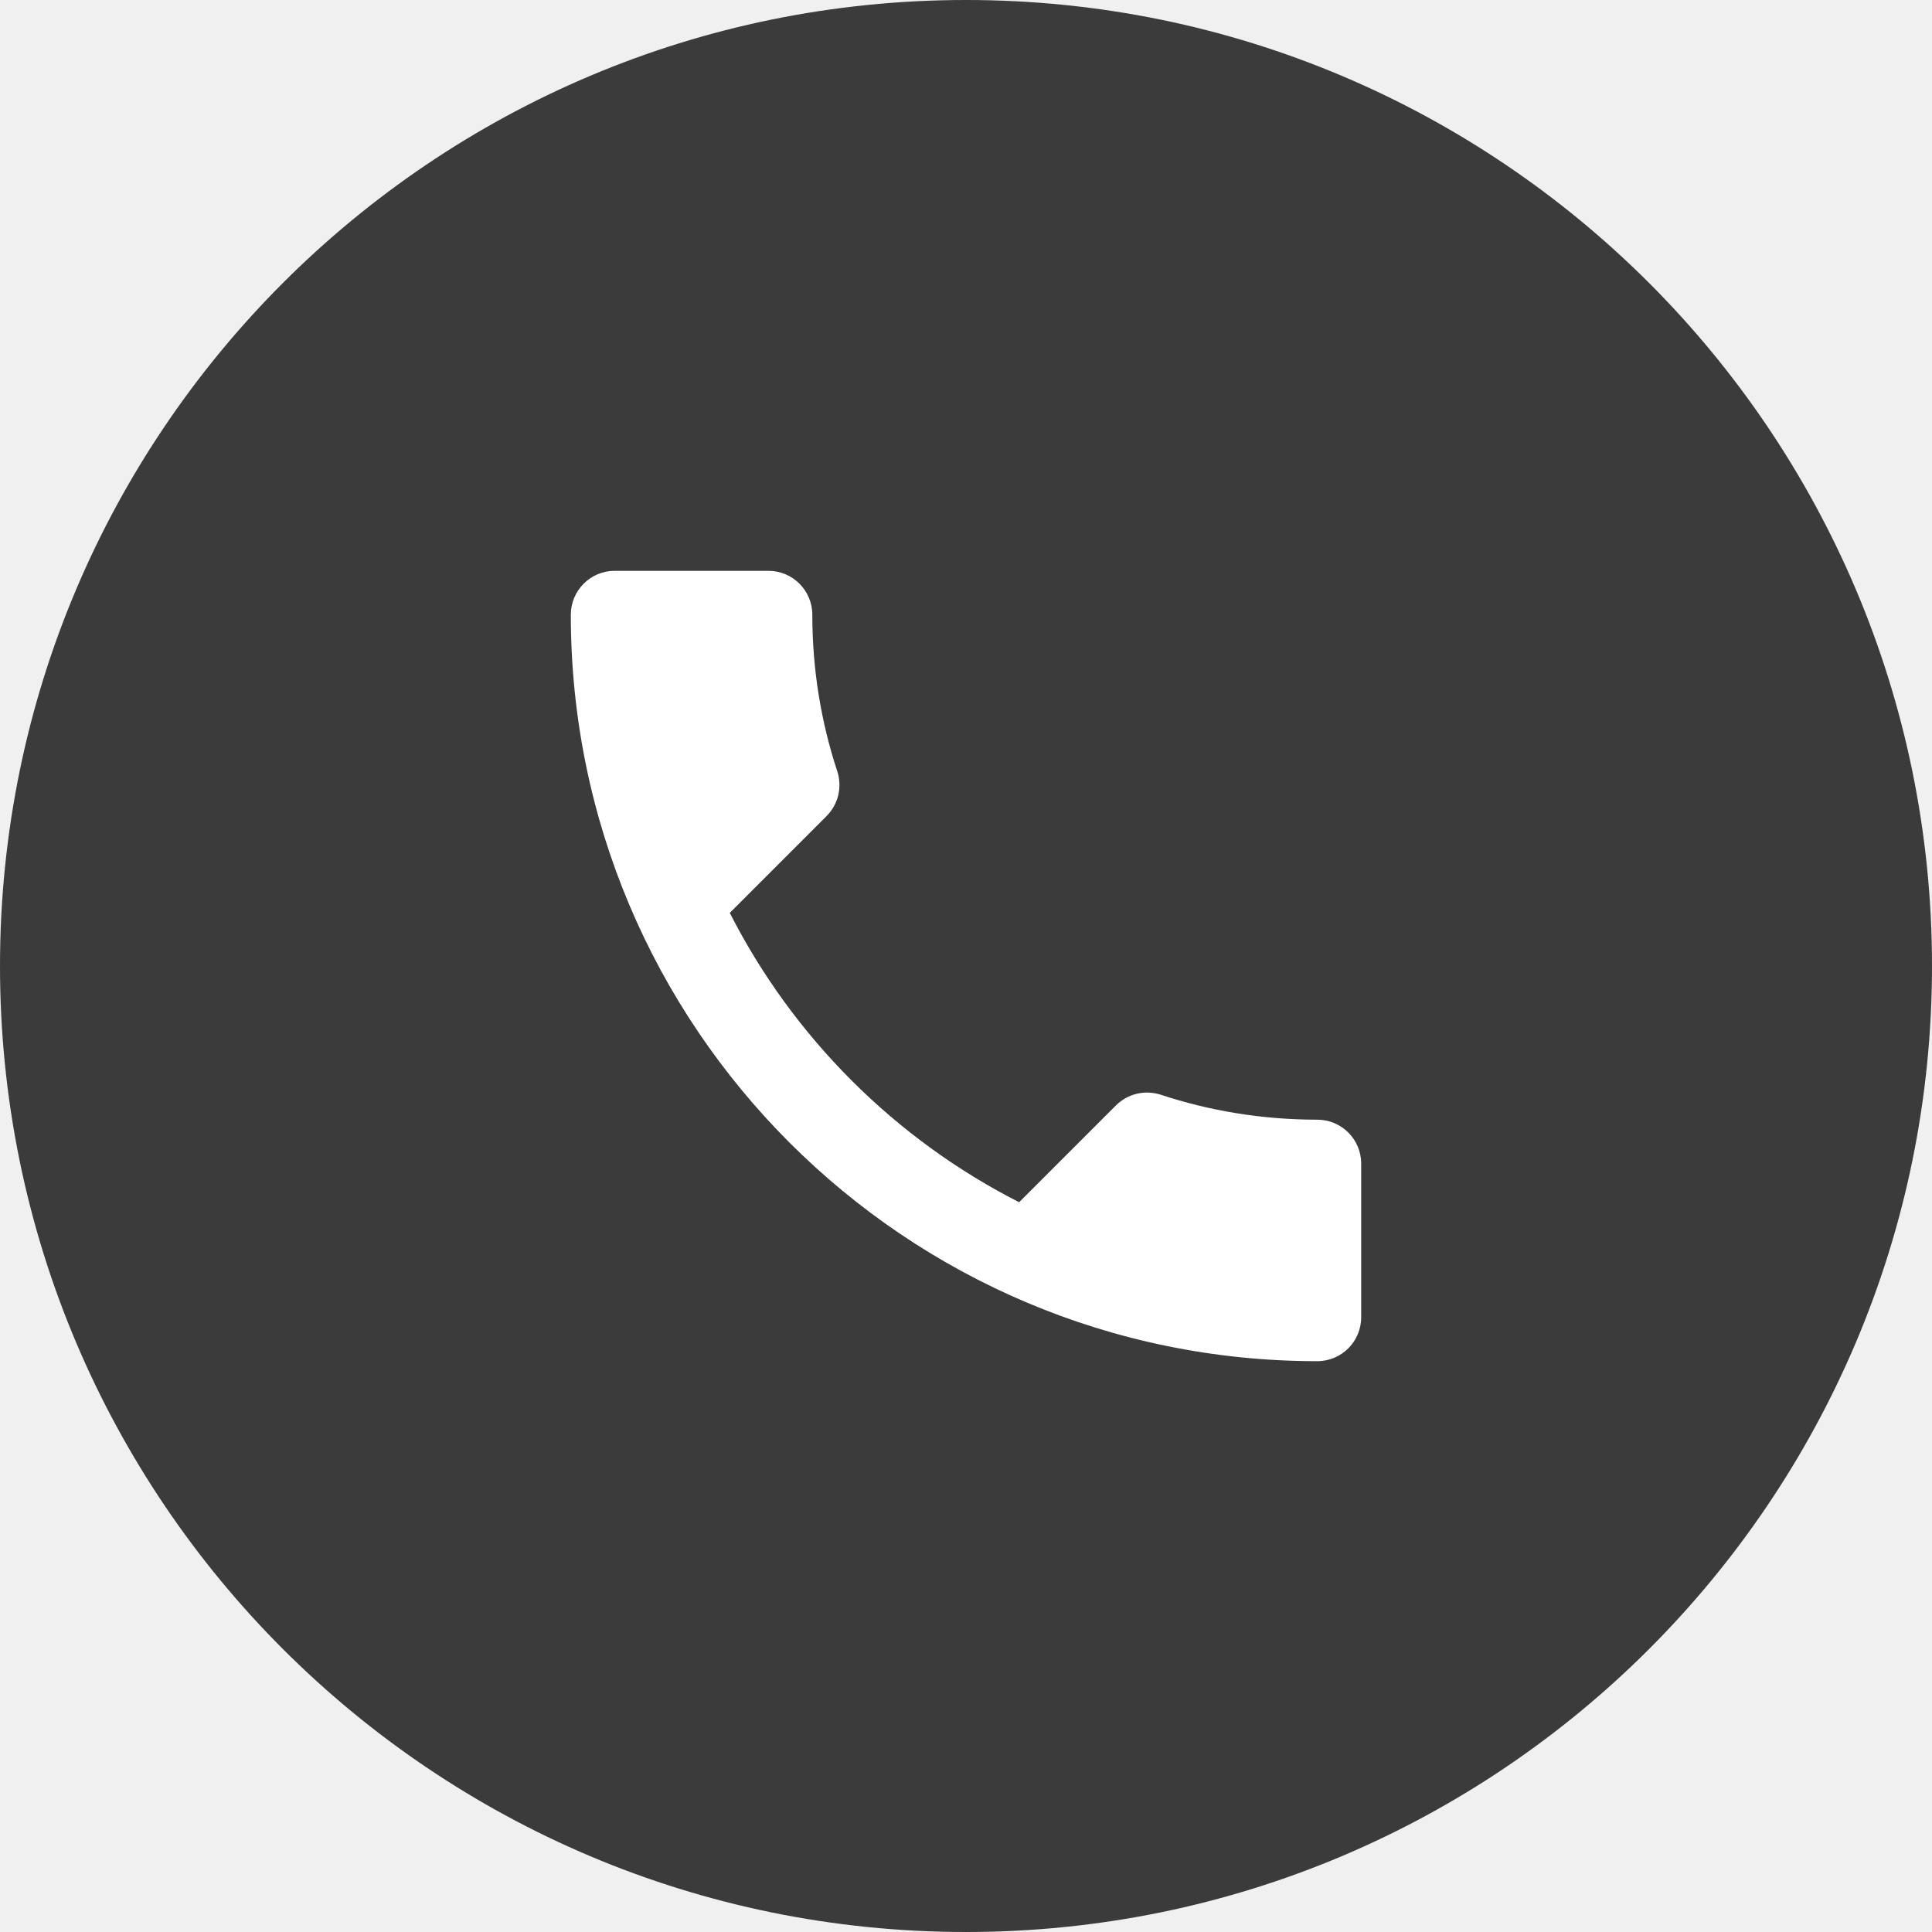
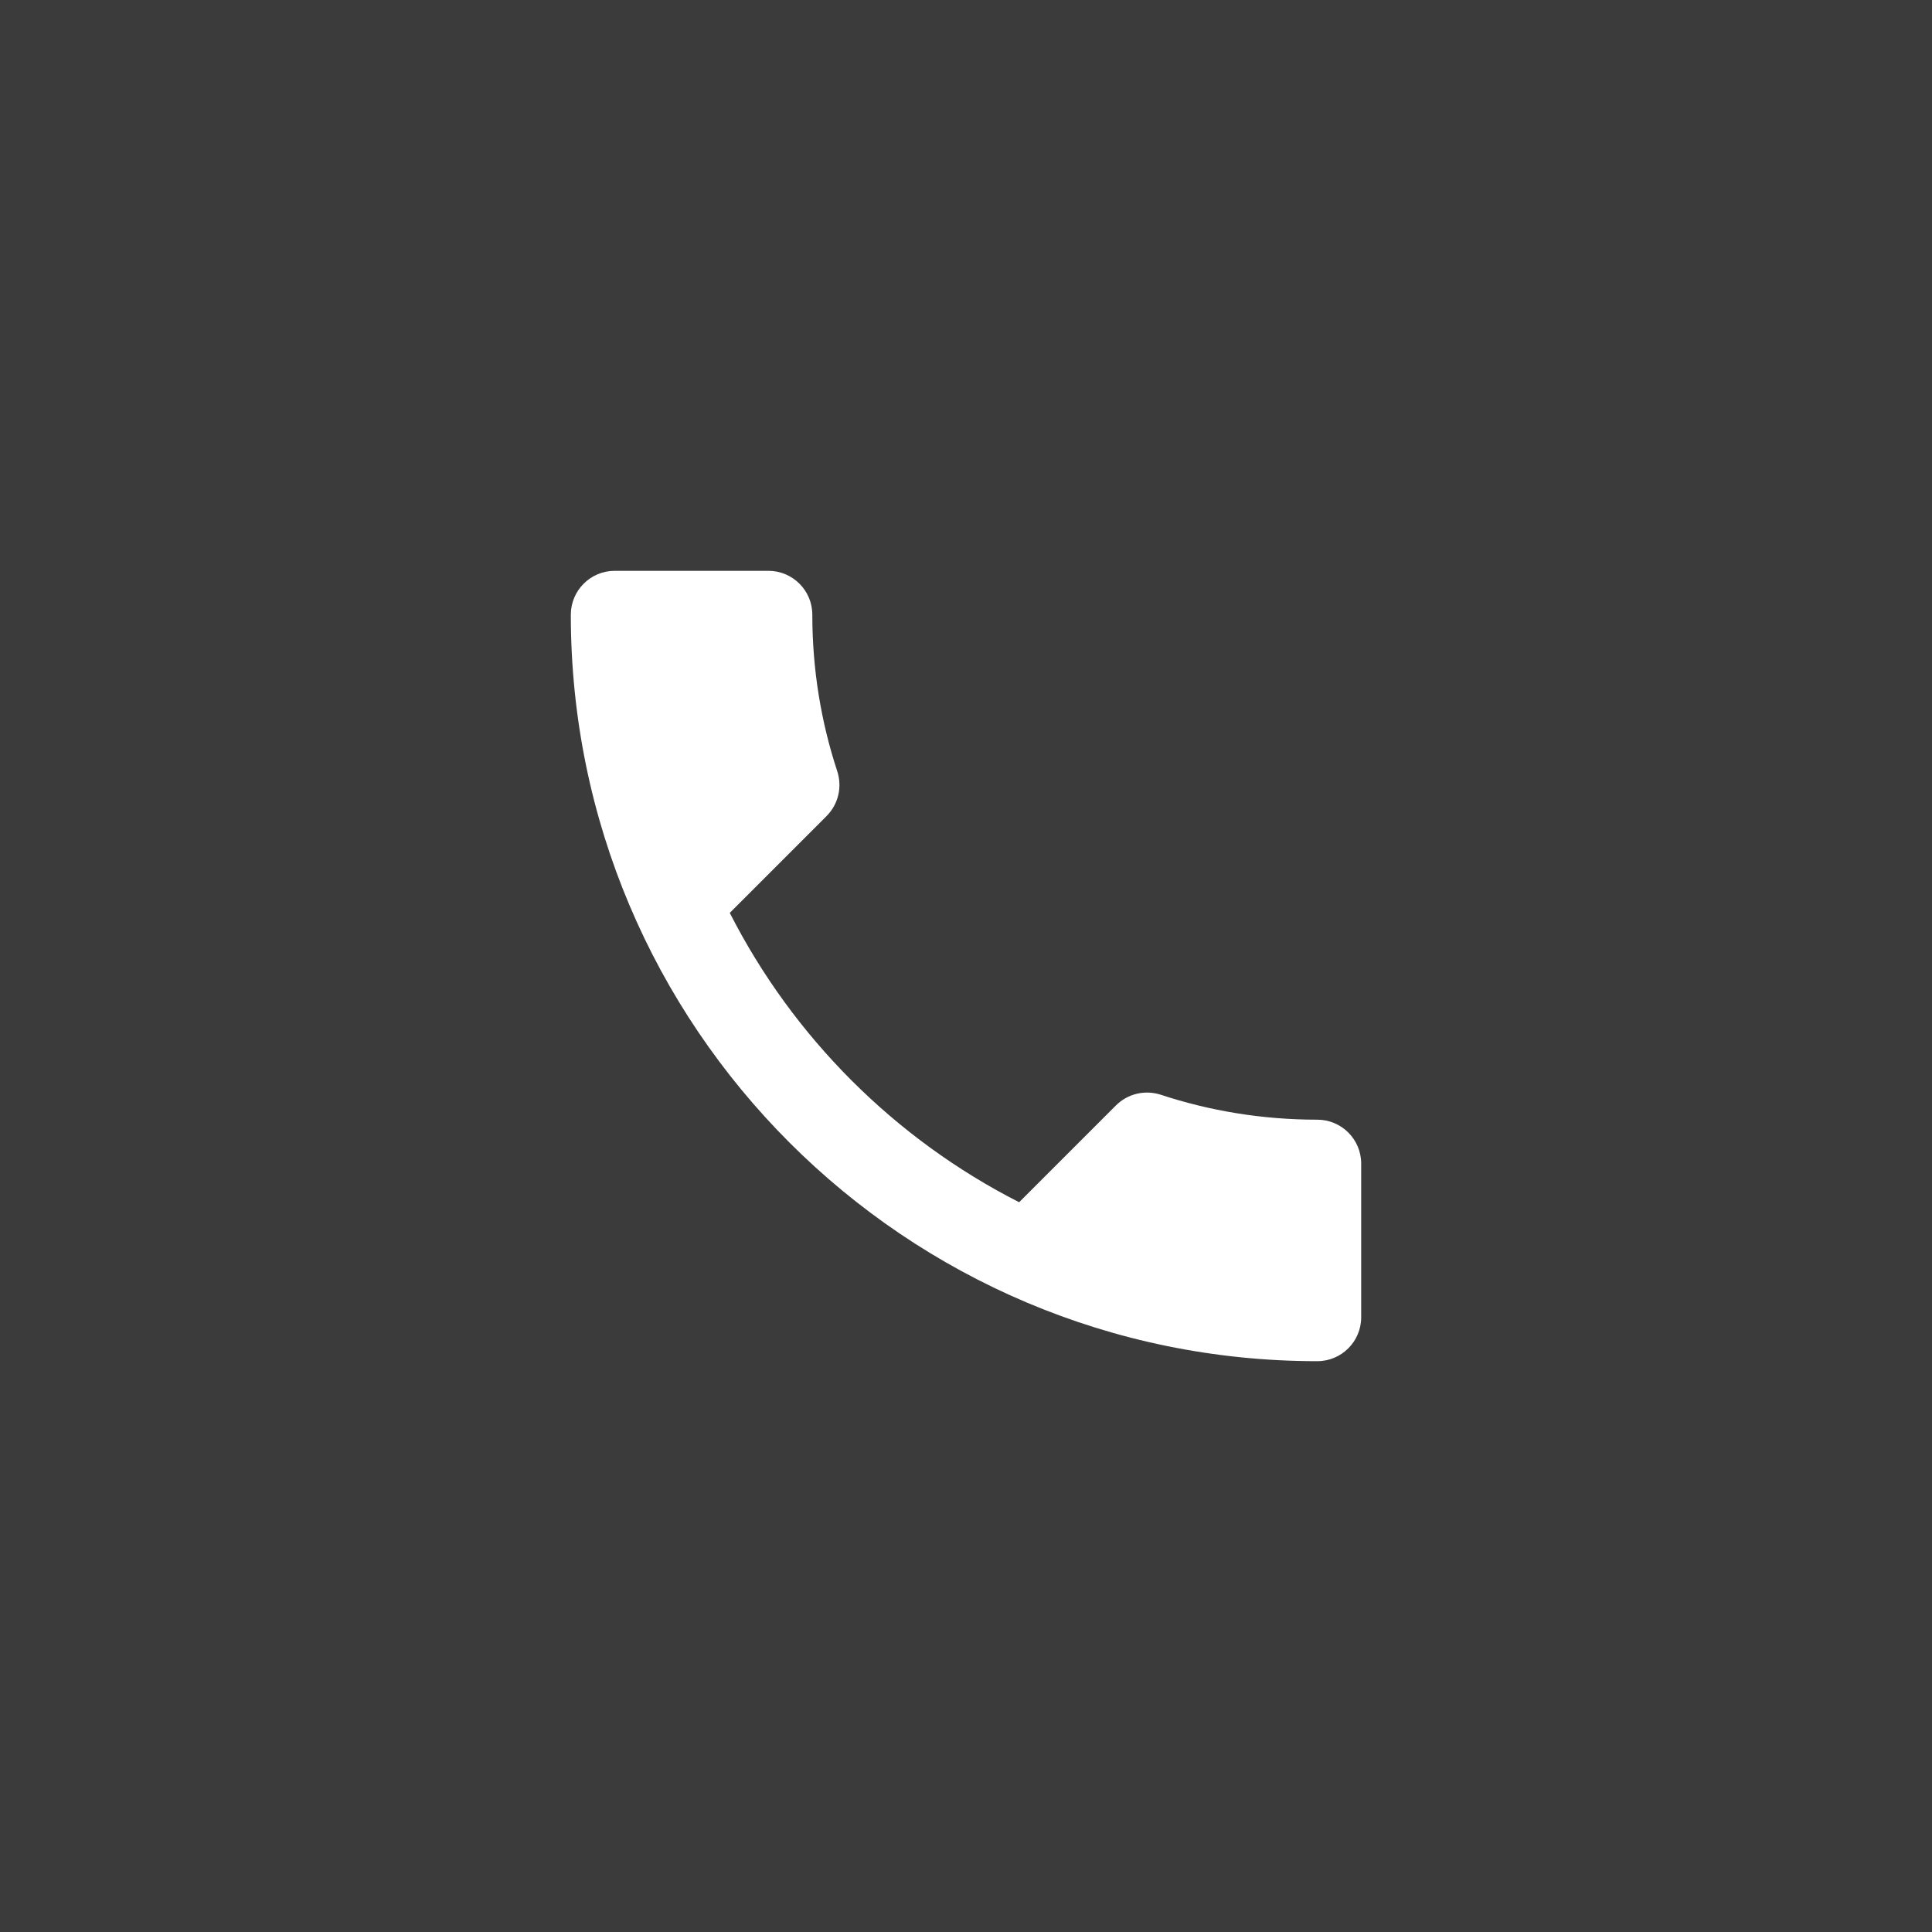
<svg xmlns="http://www.w3.org/2000/svg" viewBox="0 0 44 44" height="22" width="22" version="1.1">
-   <circle r="22" cx="22" cy="22" fill="#3B3B3B" />
+   <rect width="44" height="44" fill="#3B3B3B" />
  <g transform="translate(10, 10)">
    <path fill="#fff" d="M6.62,10.79C8.06,13.62 10.38,15.94 13.21,17.38L15.41,15.18C15.69,14.9 16.08,14.82 16.43,14.93C17.55,15.3 18.75,15.5 20,15.5A1,1 0 0,1 21,16.5V20A1,1 0 0,1 20,21A17,17 0 0,1 3,4A1,1 0 0,1 4,3H7.5A1,1 0 0,1 8.5,4C8.5,5.25 8.7,6.45 9.07,7.57C9.18,7.92 9.1,8.31 8.82,8.59L6.62,10.79Z" />
  </g>
</svg>
